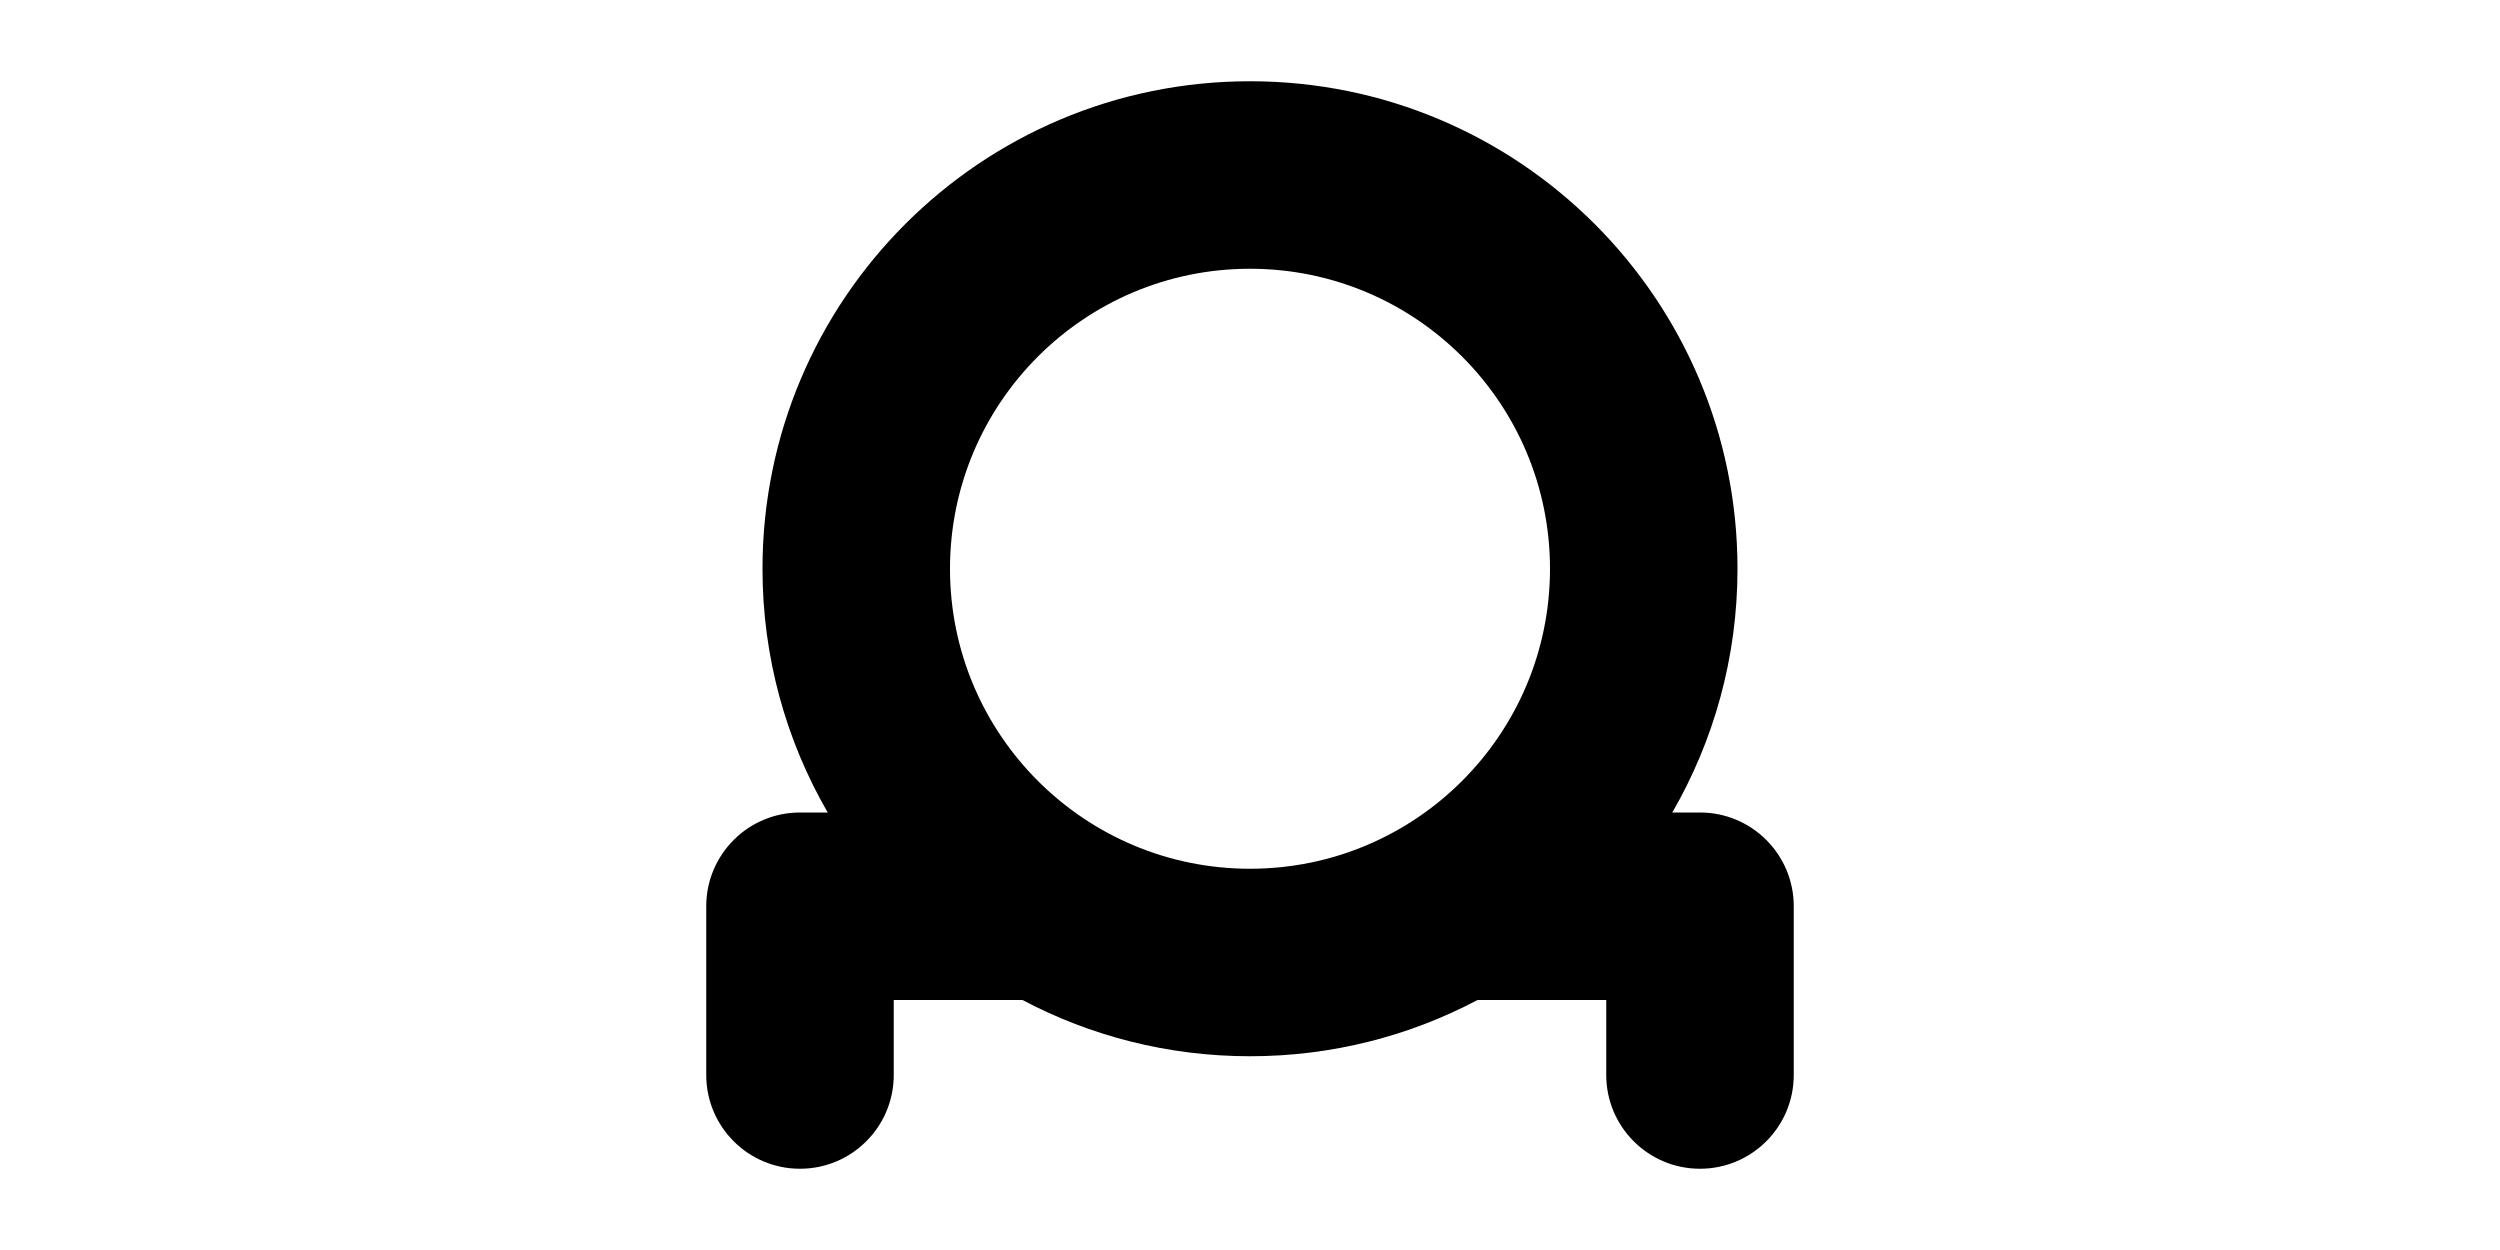
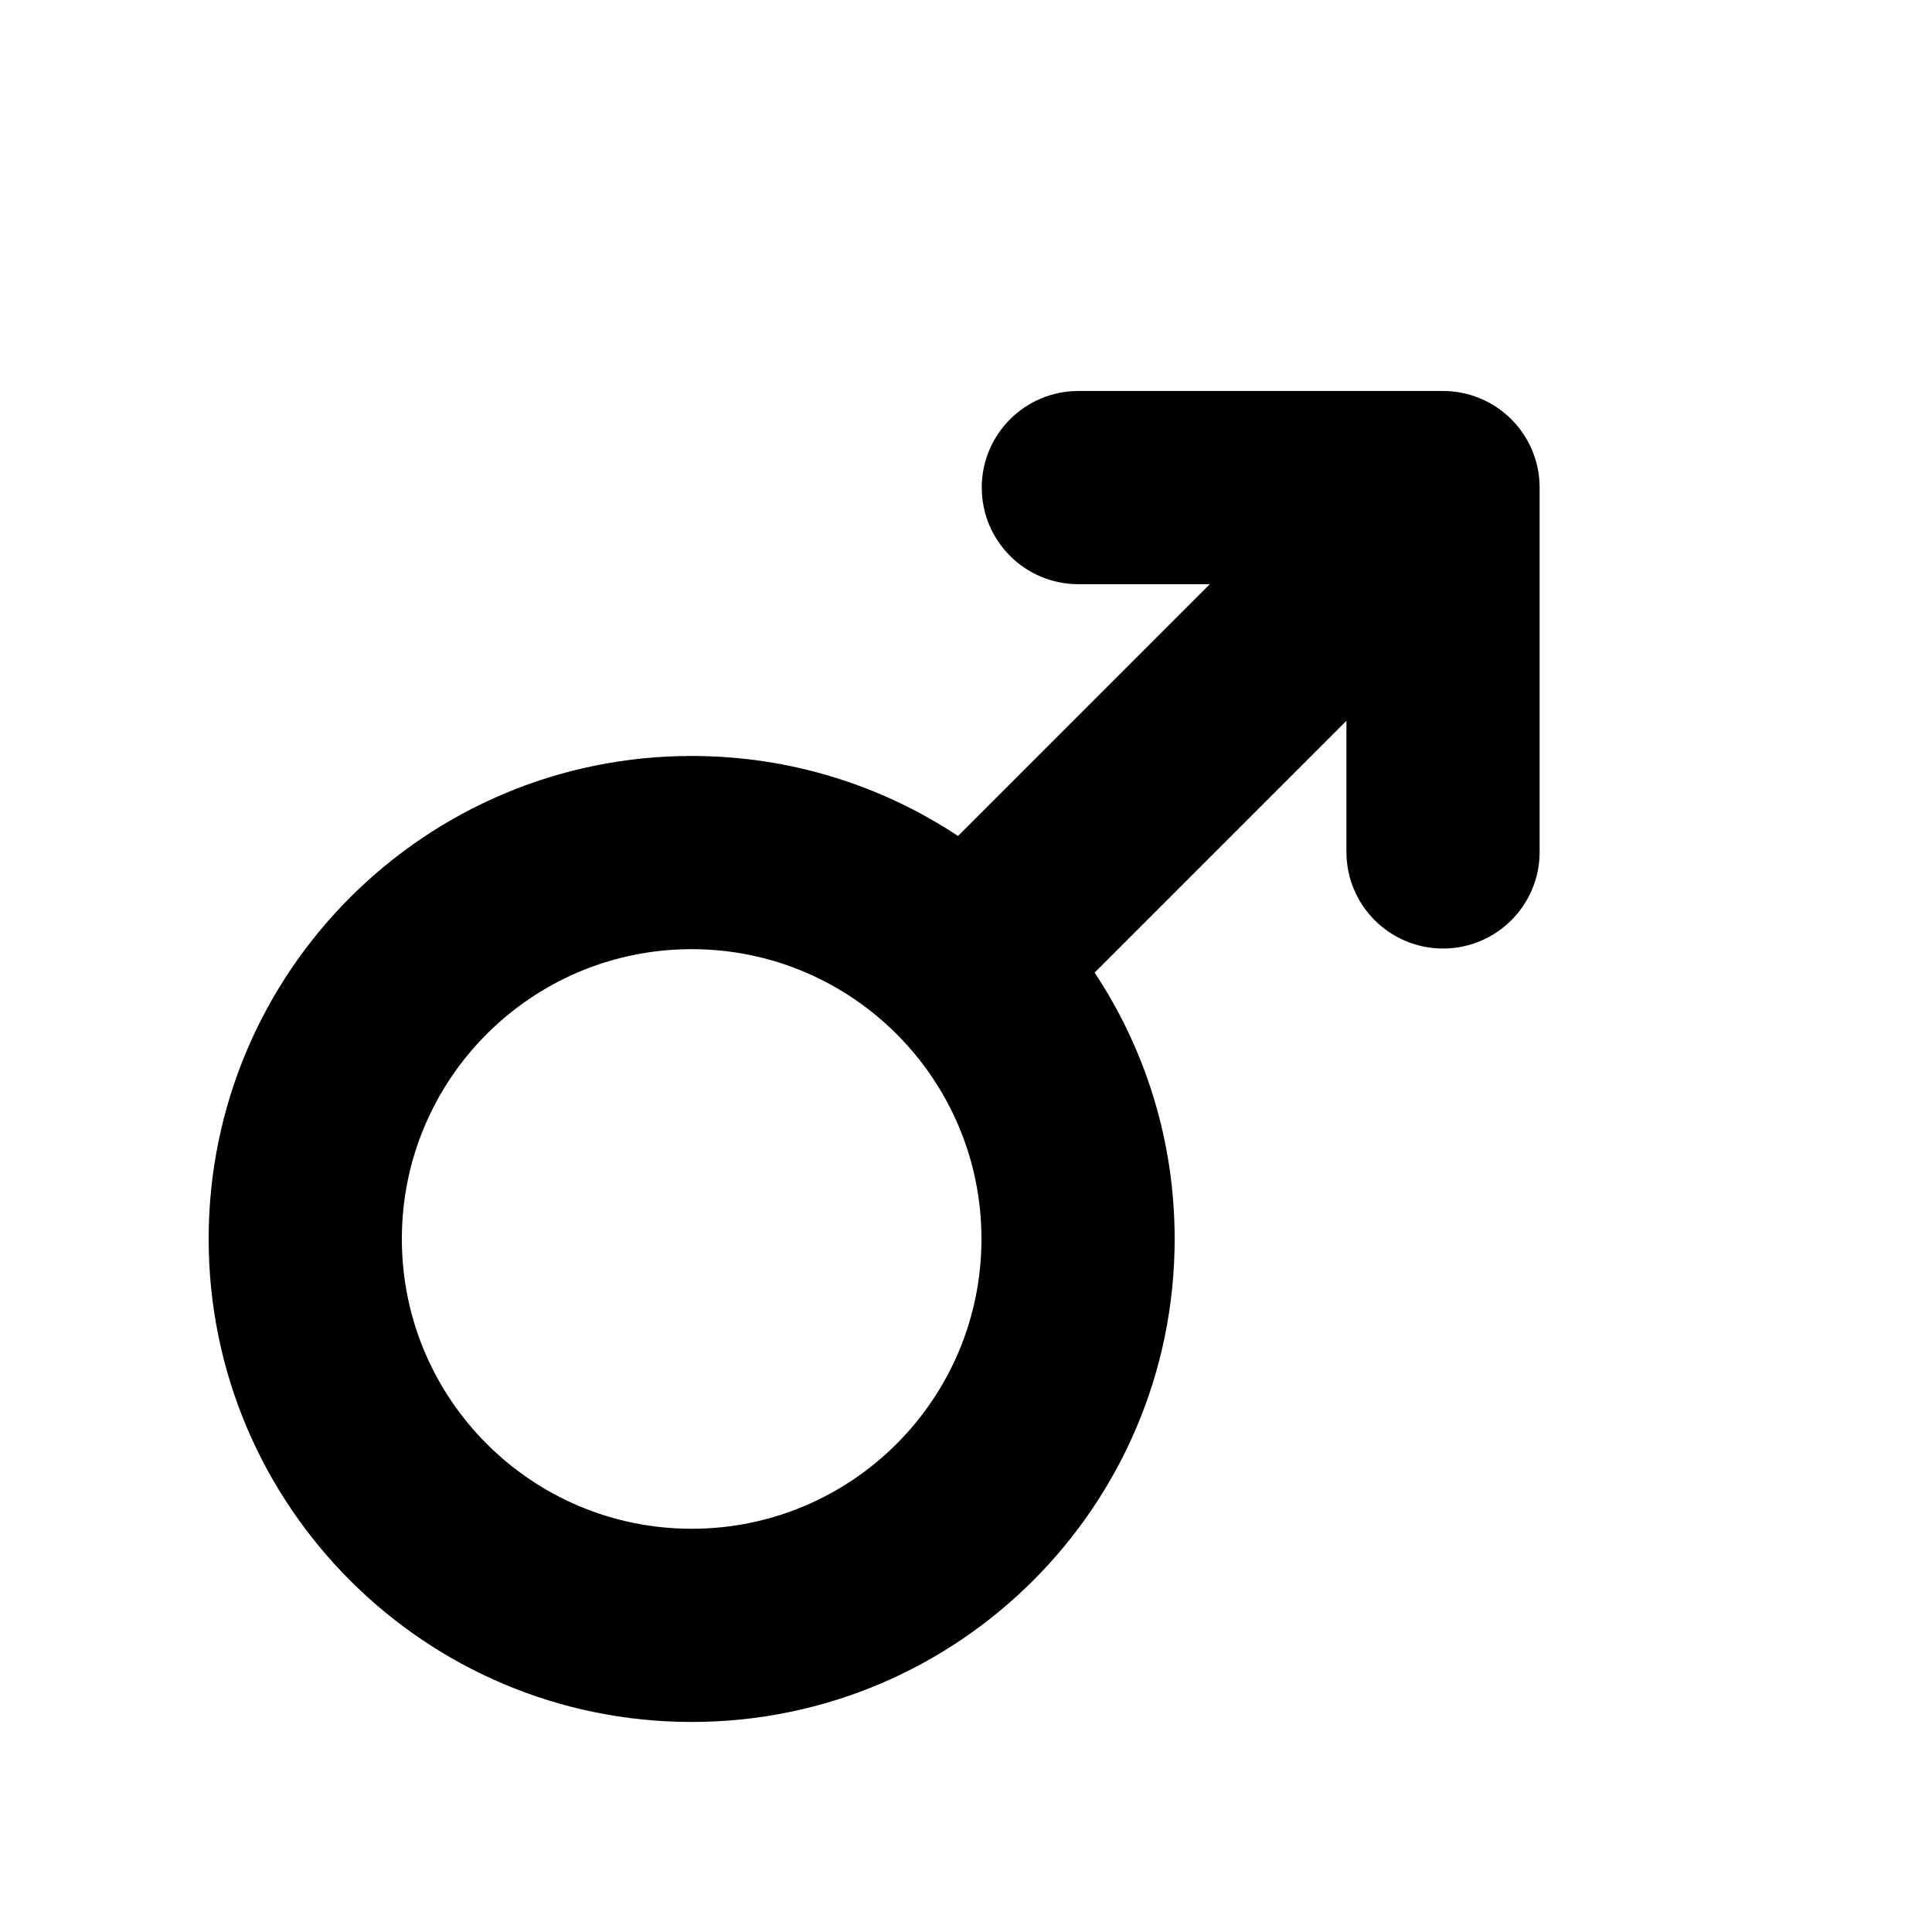
- <svg xmlns="http://www.w3.org/2000/svg" width="1000" height="500" viewBox="0 0 1000 500" fill="none">
+ <svg xmlns="http://www.w3.org/2000/svg" width="1000" height="1000" viewBox="0 0 1000 1000" fill="none">
  <g id="F1935&#09;MIJE">
-     <rect width="1000" height="500" fill="white" />
-     <path id="Union" fill-rule="evenodd" clip-rule="evenodd" d="M304.999 227.5C304.999 119.804 392.303 32.5 499.999 32.5C607.694 32.5 694.999 119.804 694.999 227.5C694.999 263.018 685.503 296.318 668.911 325H680C700.71 325 717.5 341.789 717.5 362.5V430C717.5 450.711 700.71 467.5 680 467.5C659.289 467.5 642.5 450.711 642.5 430V400H591.015C563.845 414.366 532.872 422.5 499.999 422.5C467.126 422.5 436.153 414.366 408.982 400H357.498V430C357.498 450.711 340.709 467.5 319.998 467.5C299.287 467.5 282.498 450.711 282.498 430V362.5C282.498 341.789 299.287 325 319.998 325H331.086C314.495 296.318 304.999 263.018 304.999 227.5ZM499.999 107.5C433.725 107.5 379.999 161.226 379.999 227.5C379.999 293.774 433.725 347.5 499.999 347.5C566.273 347.5 619.999 293.774 619.999 227.5C619.999 161.226 566.273 107.5 499.999 107.5Z" fill="black" />
+     <rect width="1000" height="1000" fill="white" />
+     <path id="Union" fill-rule="evenodd" clip-rule="evenodd" d="M566.58 503.415C592.756 542.937 608 590.331 608 641.285C608 779.356 496.071 891.285 358 891.285C219.929 891.285 108 779.356 108 641.285C108 503.214 219.929 391.285 358 391.285C408.954 391.285 456.348 406.529 495.869 432.705L626.198 302.376L558.157 302.376C530.543 302.376 508.157 279.99 508.157 252.376C508.157 224.761 530.543 202.376 558.157 202.376L746.909 202.376C760.17 202.376 772.887 207.644 782.264 217.02C791.641 226.397 796.909 239.115 796.909 252.376V440.954C796.909 468.569 774.523 490.954 746.909 490.954C719.295 490.954 696.909 468.569 696.909 440.954V373.086L566.58 503.415ZM208 641.285C208 558.442 275.157 491.285 358 491.285C440.843 491.285 508 558.442 508 641.285C508 724.127 440.843 791.285 358 791.285C275.157 791.285 208 724.127 208 641.285Z" fill="black" />
  </g>
</svg>
